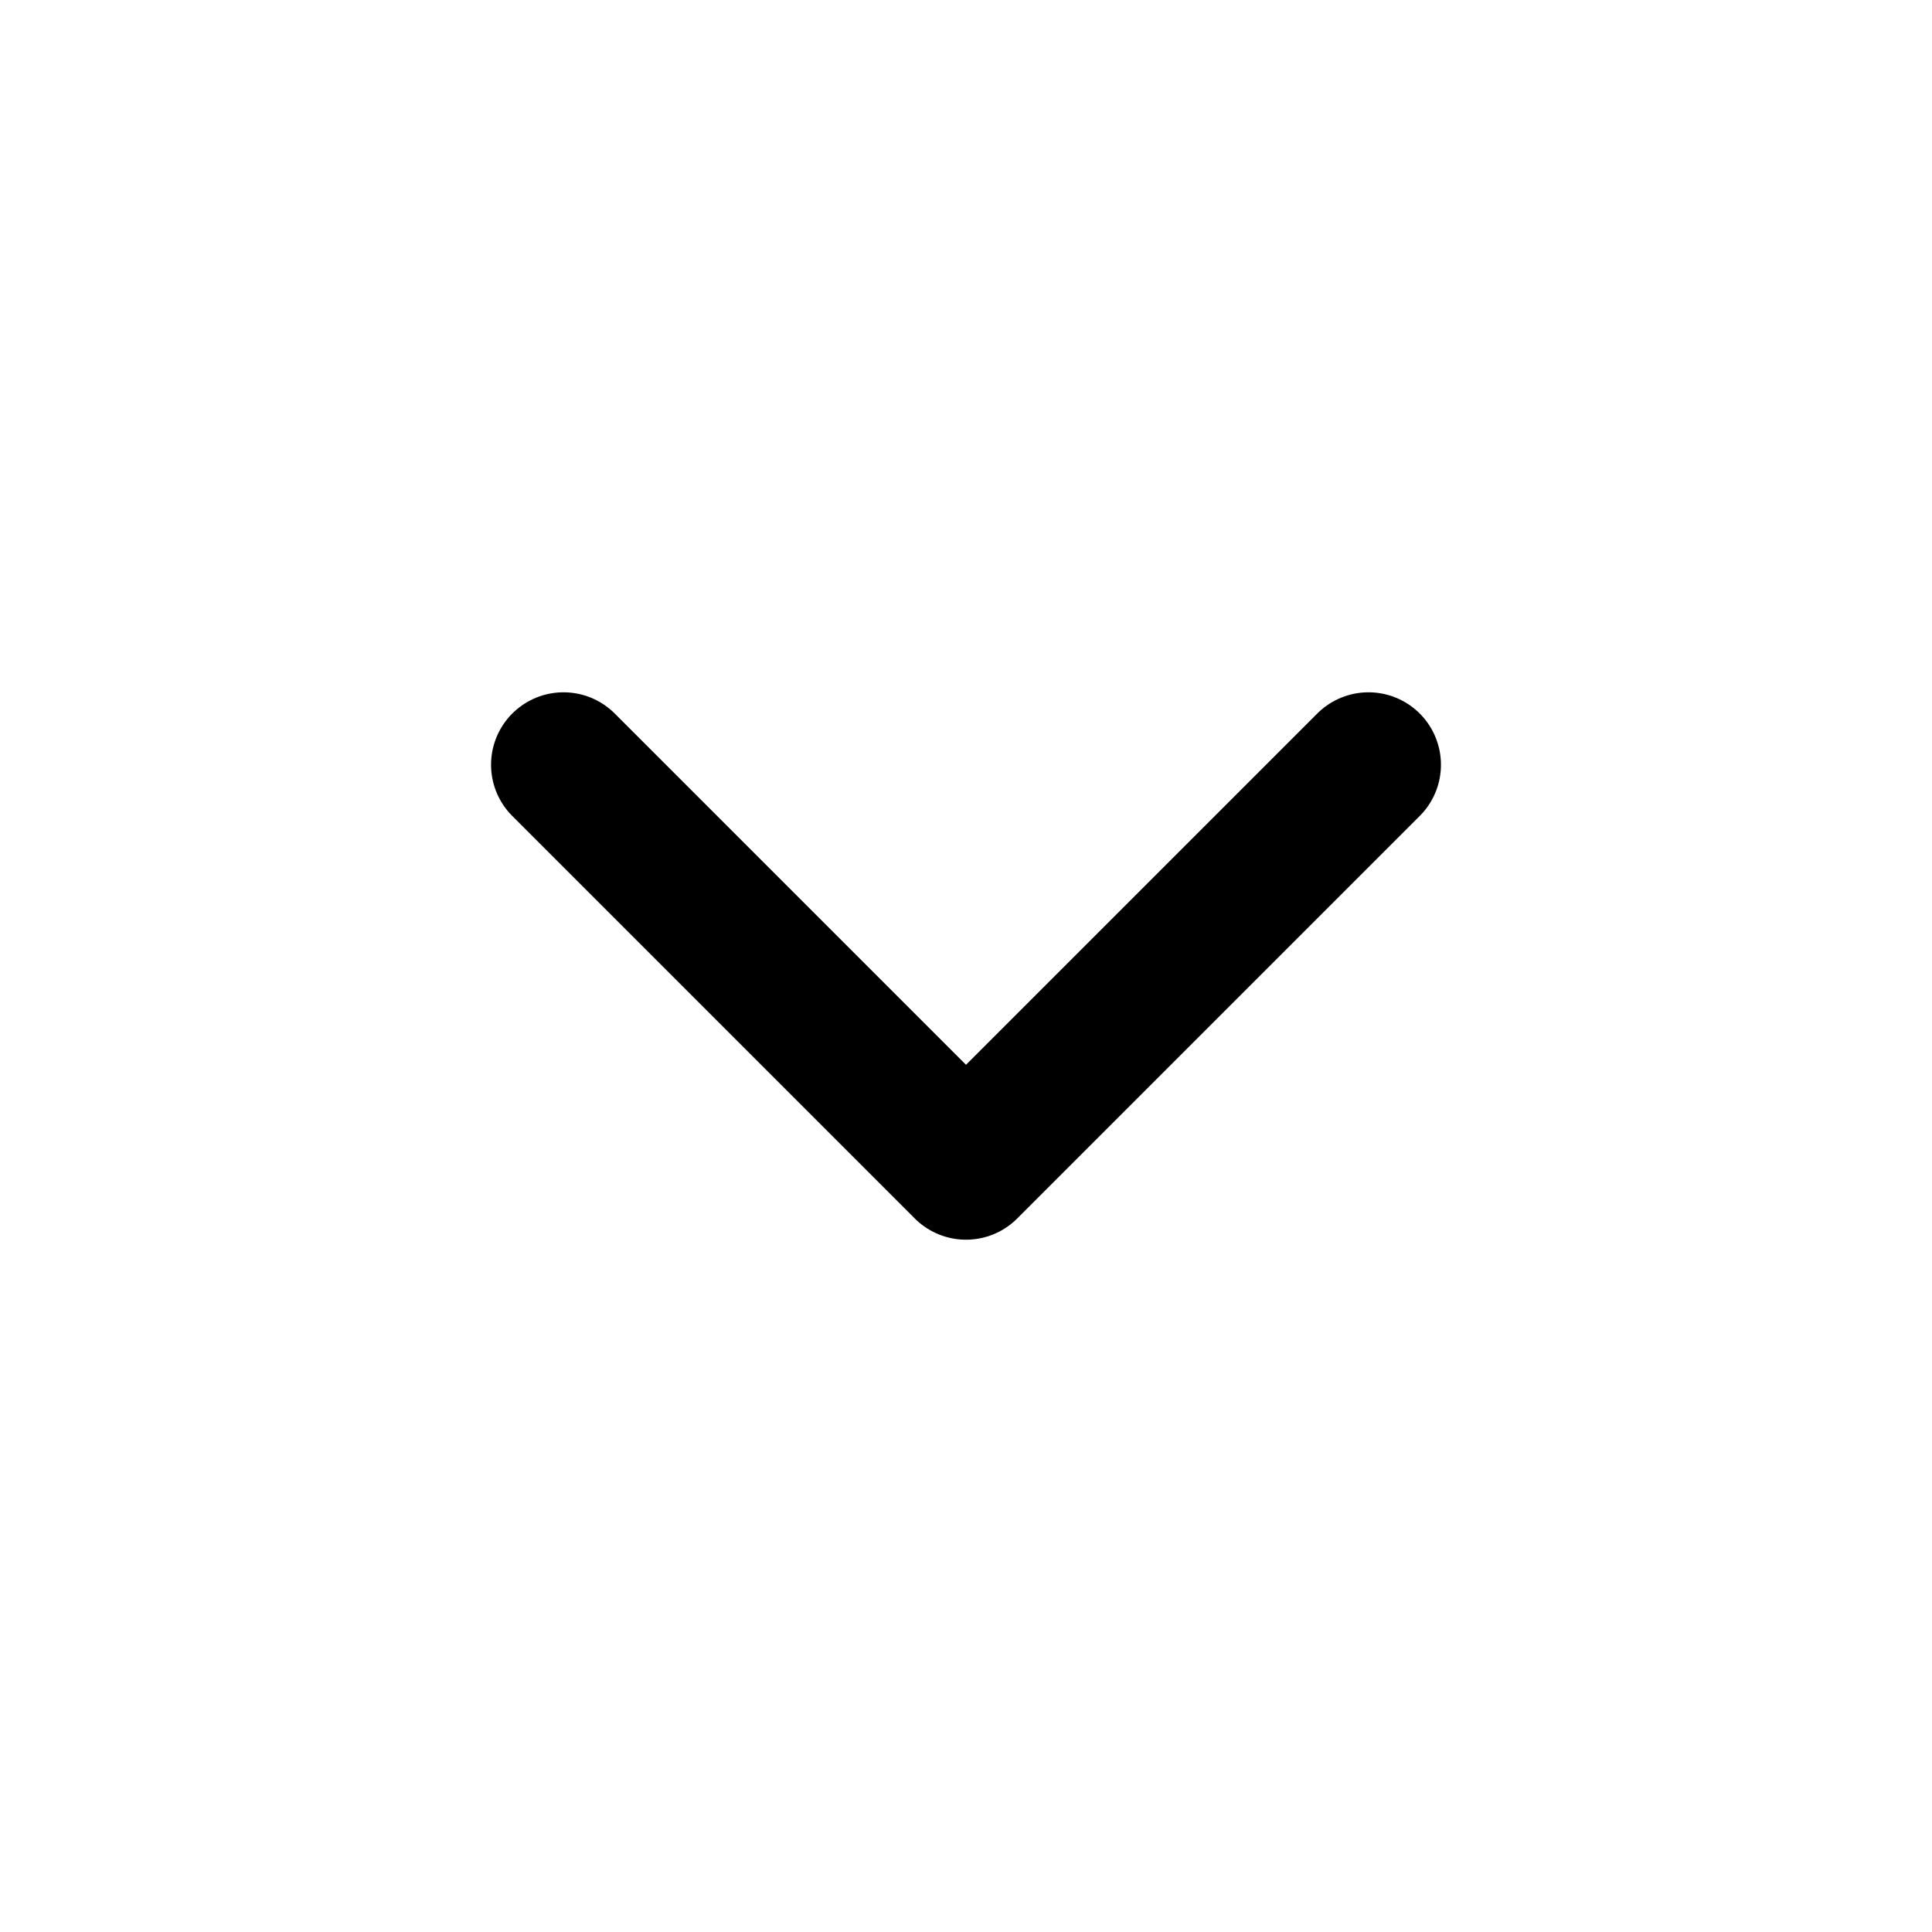
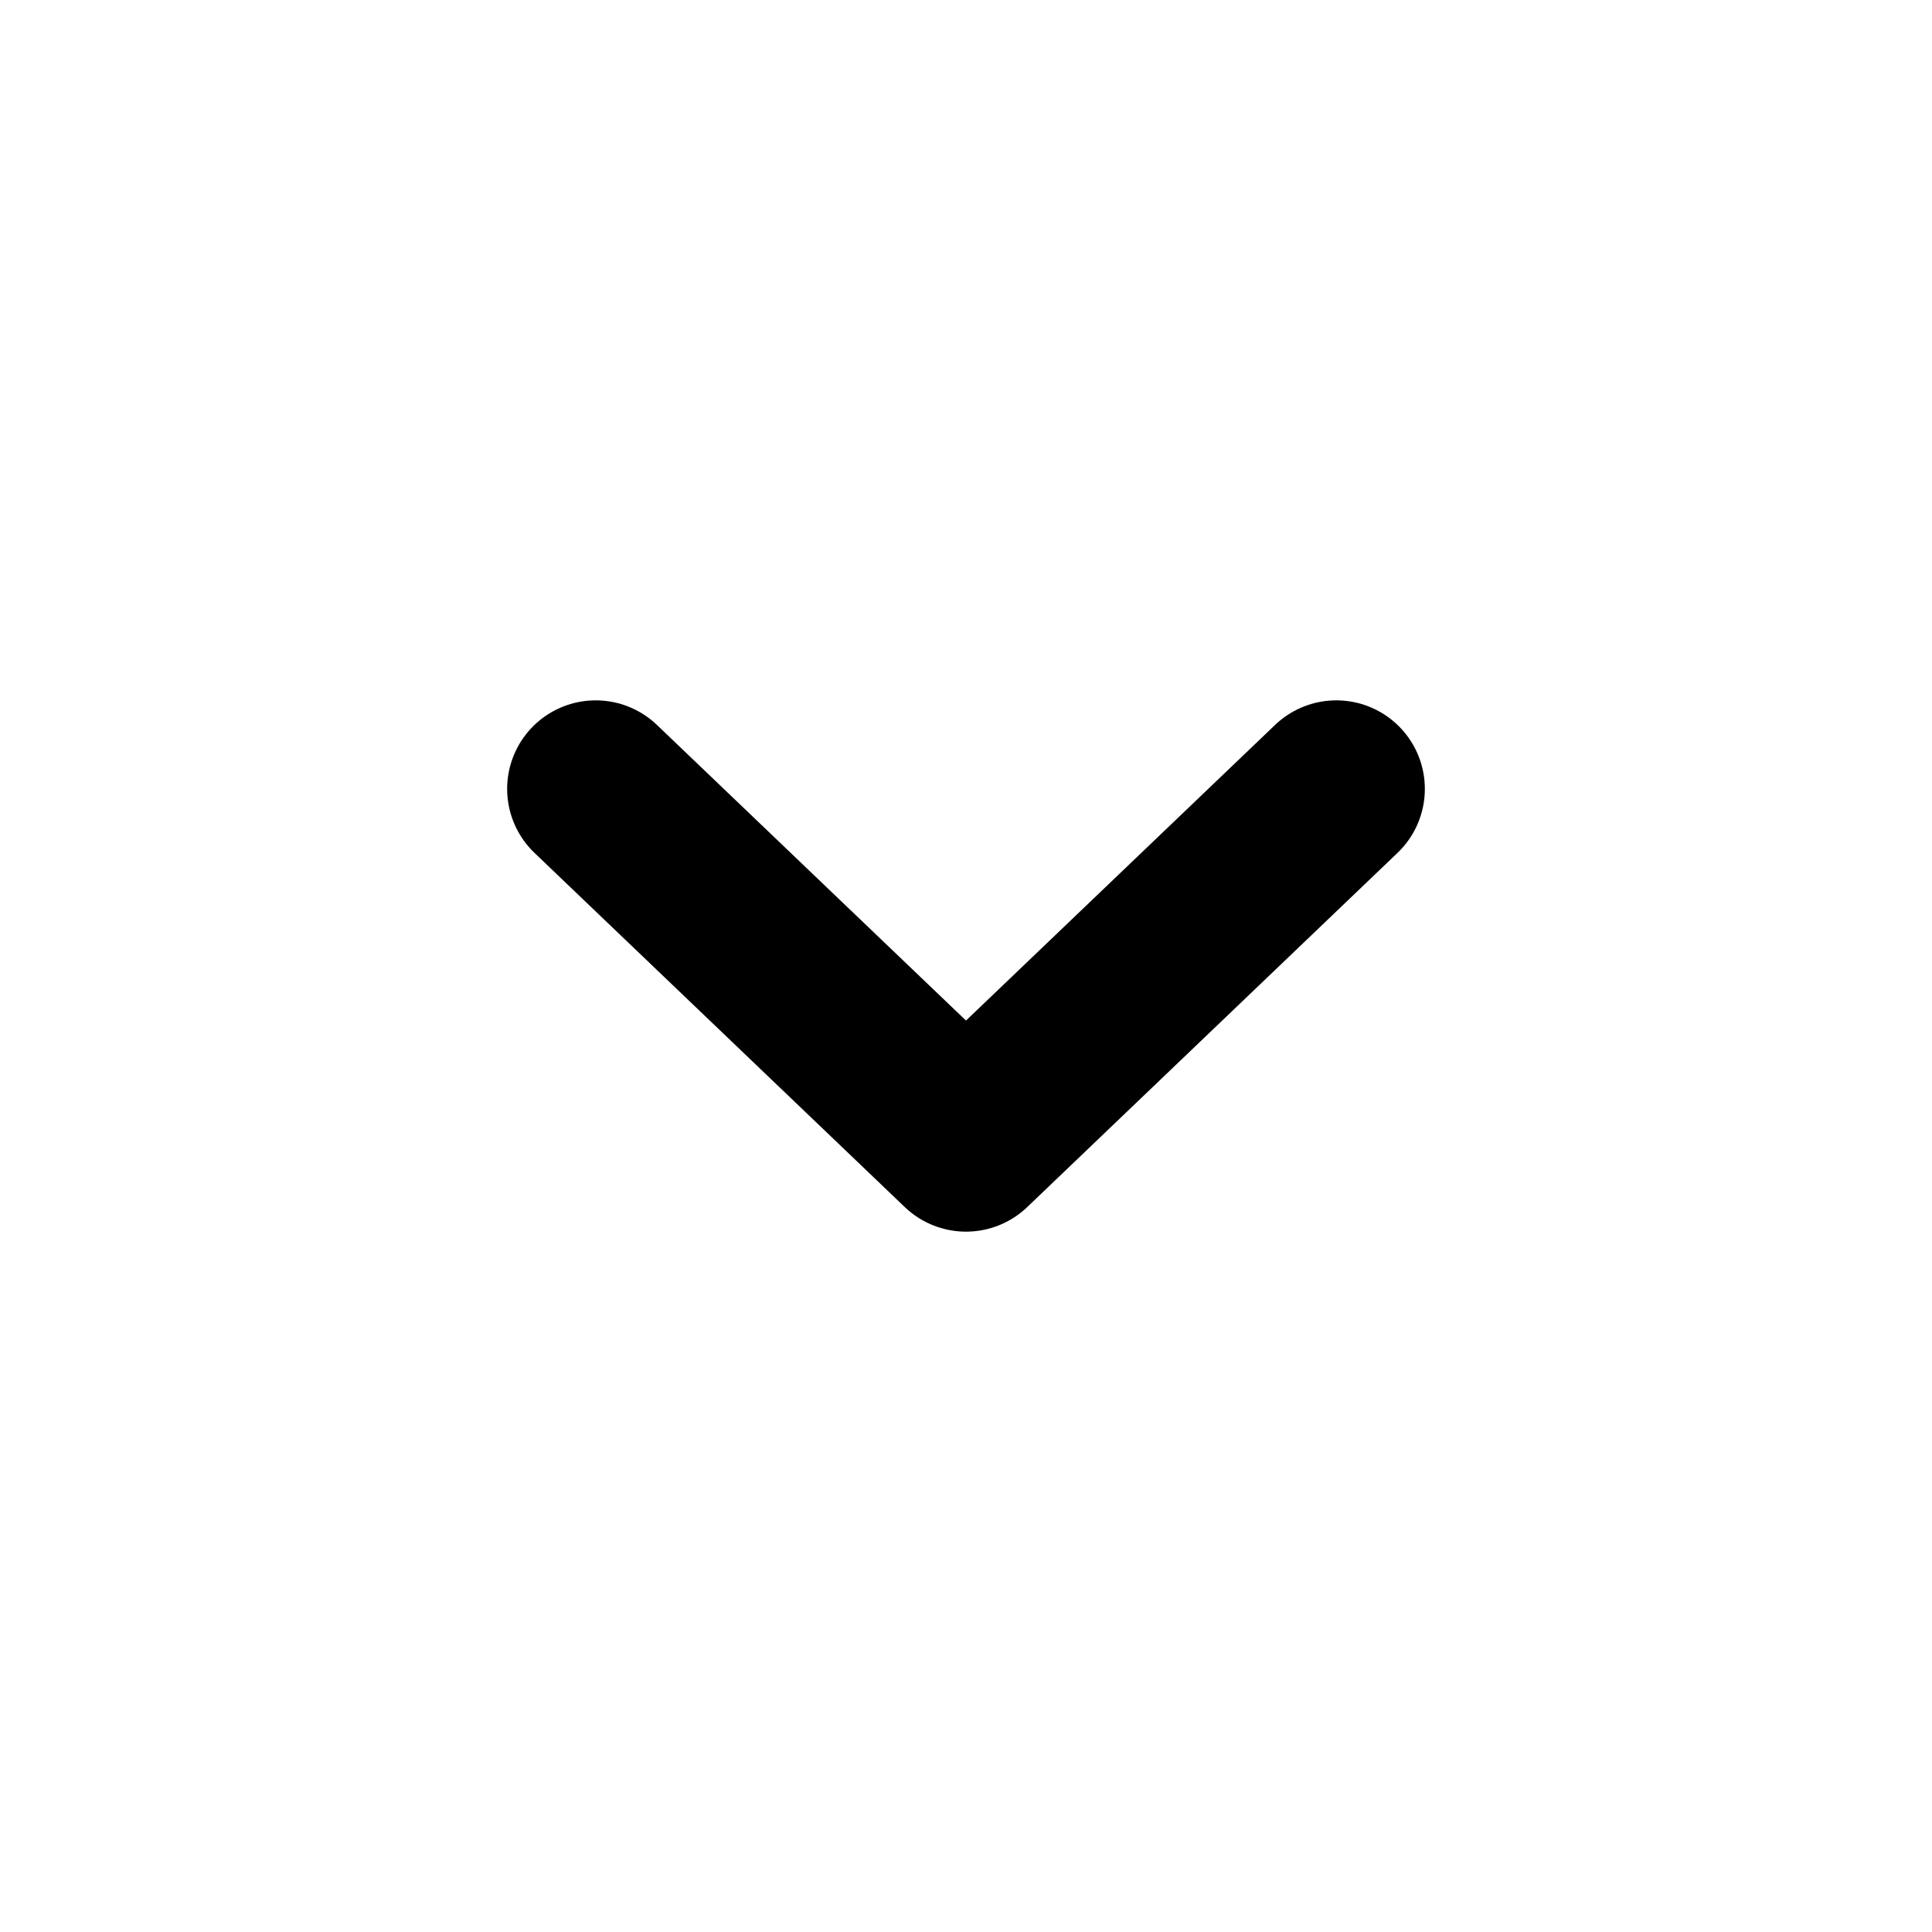
- <svg xmlns="http://www.w3.org/2000/svg" width="24" height="24" viewBox="0 0 24 24" fill="none" stroke="#000000" stroke-width="1.8" stroke-linecap="round" stroke-linejoin="round">
-   <path d="m7 9.5 5 5 5-5" />
+ <svg xmlns="http://www.w3.org/2000/svg" width="24" height="24" viewBox="0 0 24 24" fill="none" stroke="#000000" stroke-width="2.2" stroke-linecap="round" stroke-linejoin="round">
+   <path d="m7.4 9.8 4.6 4.4 4.6-4.4" />
</svg>
